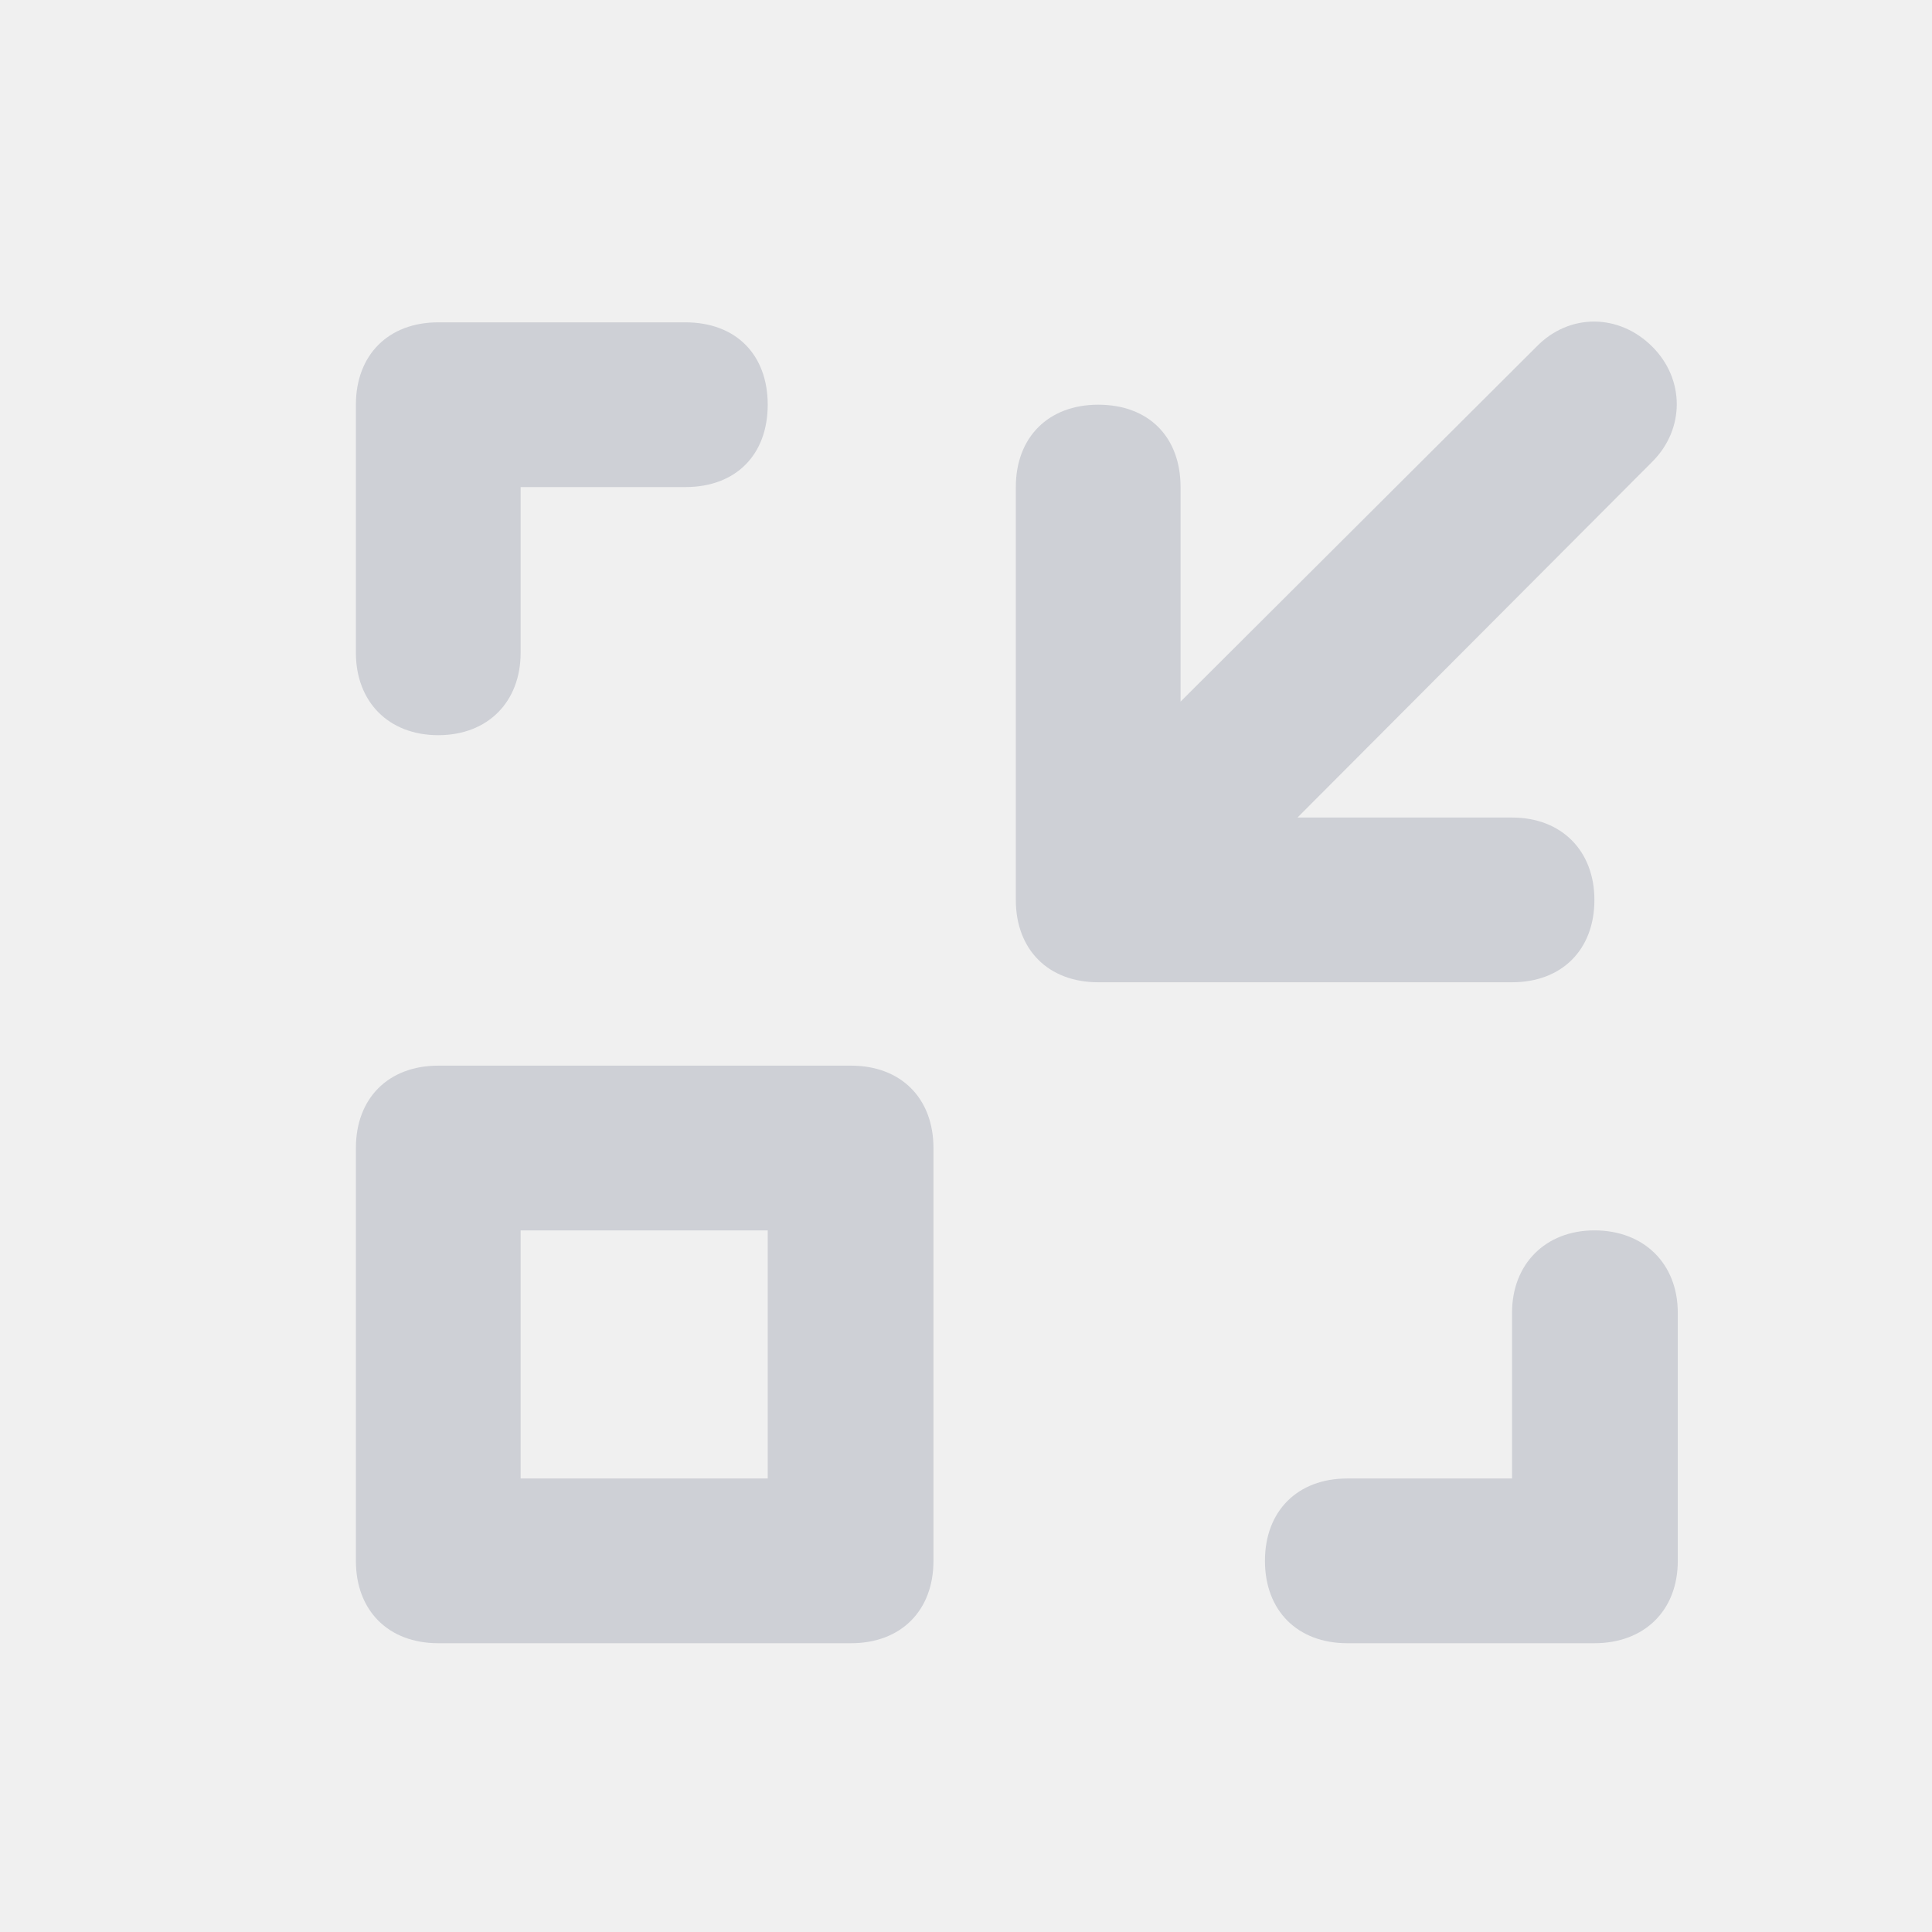
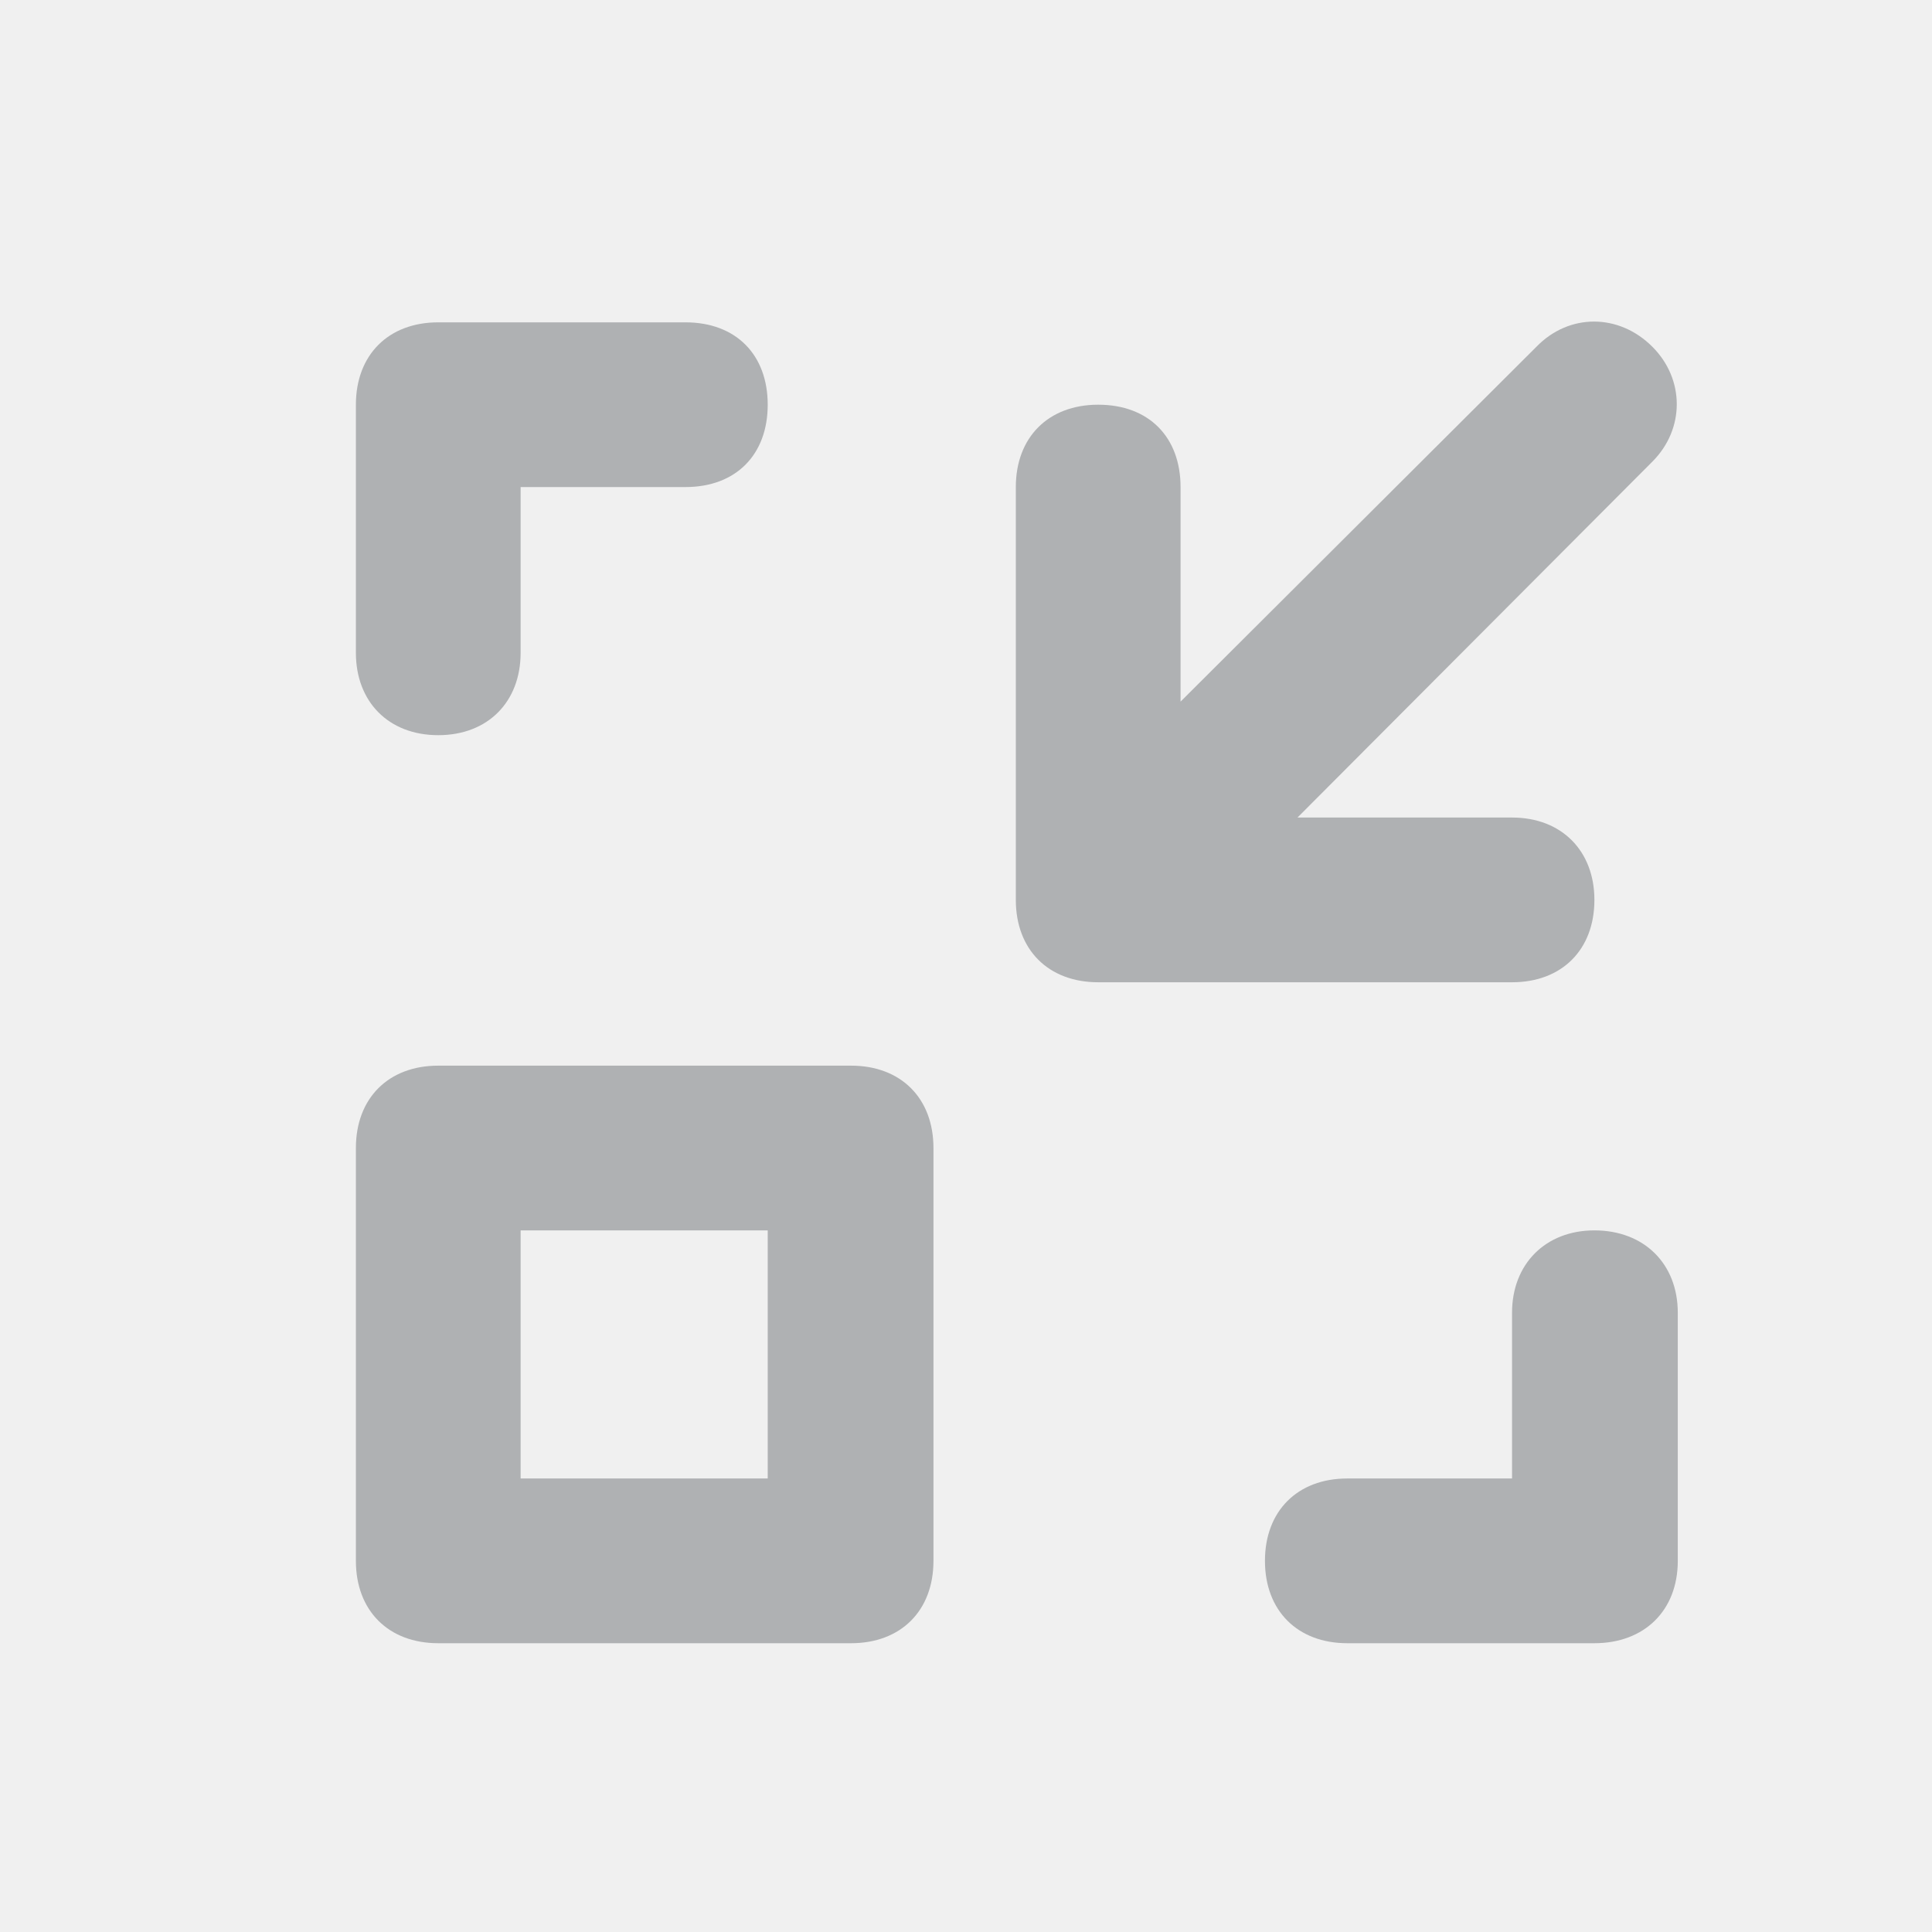
<svg xmlns="http://www.w3.org/2000/svg" width="19" height="19" viewBox="0 0 19 19" fill="none">
  <defs>
    <clipPath id="clip114_48">
      <rect id="form_history.svg" width="19" height="19" fill="white" fill-opacity="0" />
    </clipPath>
  </defs>
  <g clip-path="url(#clip114_48)">
-     <path id="path" d="M4.31 7.23C4.8 7.23 5.12 6.9 5.12 6.42L5.12 4.79L6.74 4.79C7.24 4.79 7.55 4.47 7.55 3.98C7.55 3.49 7.24 3.17 6.74 3.17L4.31 3.17C3.82 3.17 3.5 3.49 3.5 3.98L3.5 6.42C3.5 6.9 3.82 7.23 4.31 7.23ZM15.68 12.1C15.2 12.1 14.87 12.43 14.87 12.91L14.87 14.54L13.25 14.54C12.76 14.54 12.44 14.86 12.44 15.35C12.44 15.84 12.76 16.16 13.25 16.16L15.68 16.16C16.17 16.16 16.5 15.84 16.5 15.35L16.5 12.91C16.5 12.43 16.17 12.1 15.68 12.1ZM15.68 8.85C15.68 8.37 15.36 8.04 14.87 8.04L12.76 8.04L16.25 4.54C16.57 4.22 16.57 3.73 16.25 3.41C15.92 3.08 15.43 3.08 15.11 3.41L11.61 6.9L11.61 4.79C11.61 4.3 11.3 3.98 10.8 3.98C10.31 3.98 9.99 4.3 9.99 4.79L9.99 8.85C9.99 9.34 10.31 9.66 10.8 9.66L14.87 9.66C15.36 9.66 15.68 9.34 15.68 8.85ZM8.37 10.48L4.31 10.48C3.82 10.48 3.5 10.8 3.5 11.29L3.5 15.35C3.5 15.84 3.82 16.16 4.31 16.16L8.37 16.16C8.86 16.16 9.18 15.84 9.18 15.35L9.18 11.29C9.18 10.8 8.86 10.48 8.37 10.48ZM7.55 14.54L5.12 14.54L5.12 12.1L7.55 12.1L7.55 14.54Z" fill="#CED0D6" fill-opacity="1" fill-rule="nonzero" />
+     <path id="path" d="M4.31 7.23C4.8 7.23 5.12 6.9 5.12 6.42L5.12 4.79L6.74 4.79C7.24 4.79 7.55 4.47 7.55 3.98C7.55 3.49 7.24 3.17 6.74 3.17L4.31 3.17C3.82 3.17 3.5 3.49 3.5 3.98L3.5 6.42C3.5 6.9 3.82 7.23 4.31 7.23ZM15.68 12.1C15.2 12.1 14.87 12.43 14.87 12.91L14.87 14.54L13.25 14.54C12.76 14.54 12.44 14.86 12.44 15.35C12.44 15.84 12.76 16.16 13.25 16.16L15.68 16.16C16.17 16.16 16.5 15.84 16.5 15.35L16.5 12.91C16.5 12.43 16.17 12.1 15.68 12.1ZM15.68 8.85C15.68 8.37 15.36 8.04 14.87 8.04L12.76 8.04L16.25 4.54C16.57 4.22 16.57 3.73 16.25 3.41C15.92 3.08 15.43 3.08 15.11 3.41L11.61 6.9L11.61 4.79C11.61 4.3 11.3 3.98 10.8 3.98C10.31 3.98 9.99 4.3 9.99 4.79L9.99 8.85C9.99 9.34 10.31 9.66 10.8 9.66L14.87 9.66C15.36 9.66 15.68 9.34 15.68 8.85ZM8.37 10.48L4.31 10.48C3.82 10.48 3.5 10.8 3.5 11.29L3.5 15.35C3.5 15.84 3.82 16.16 4.31 16.16L8.37 16.16C8.86 16.16 9.18 15.84 9.18 15.35L9.18 11.29C9.18 10.8 8.86 10.48 8.37 10.48ZM7.55 14.54L5.12 14.54L5.12 12.1L7.55 12.1L7.55 14.54Z" fill="#AFB1B3" fill-opacity="1" fill-rule="nonzero" />
  </g>
</svg>
